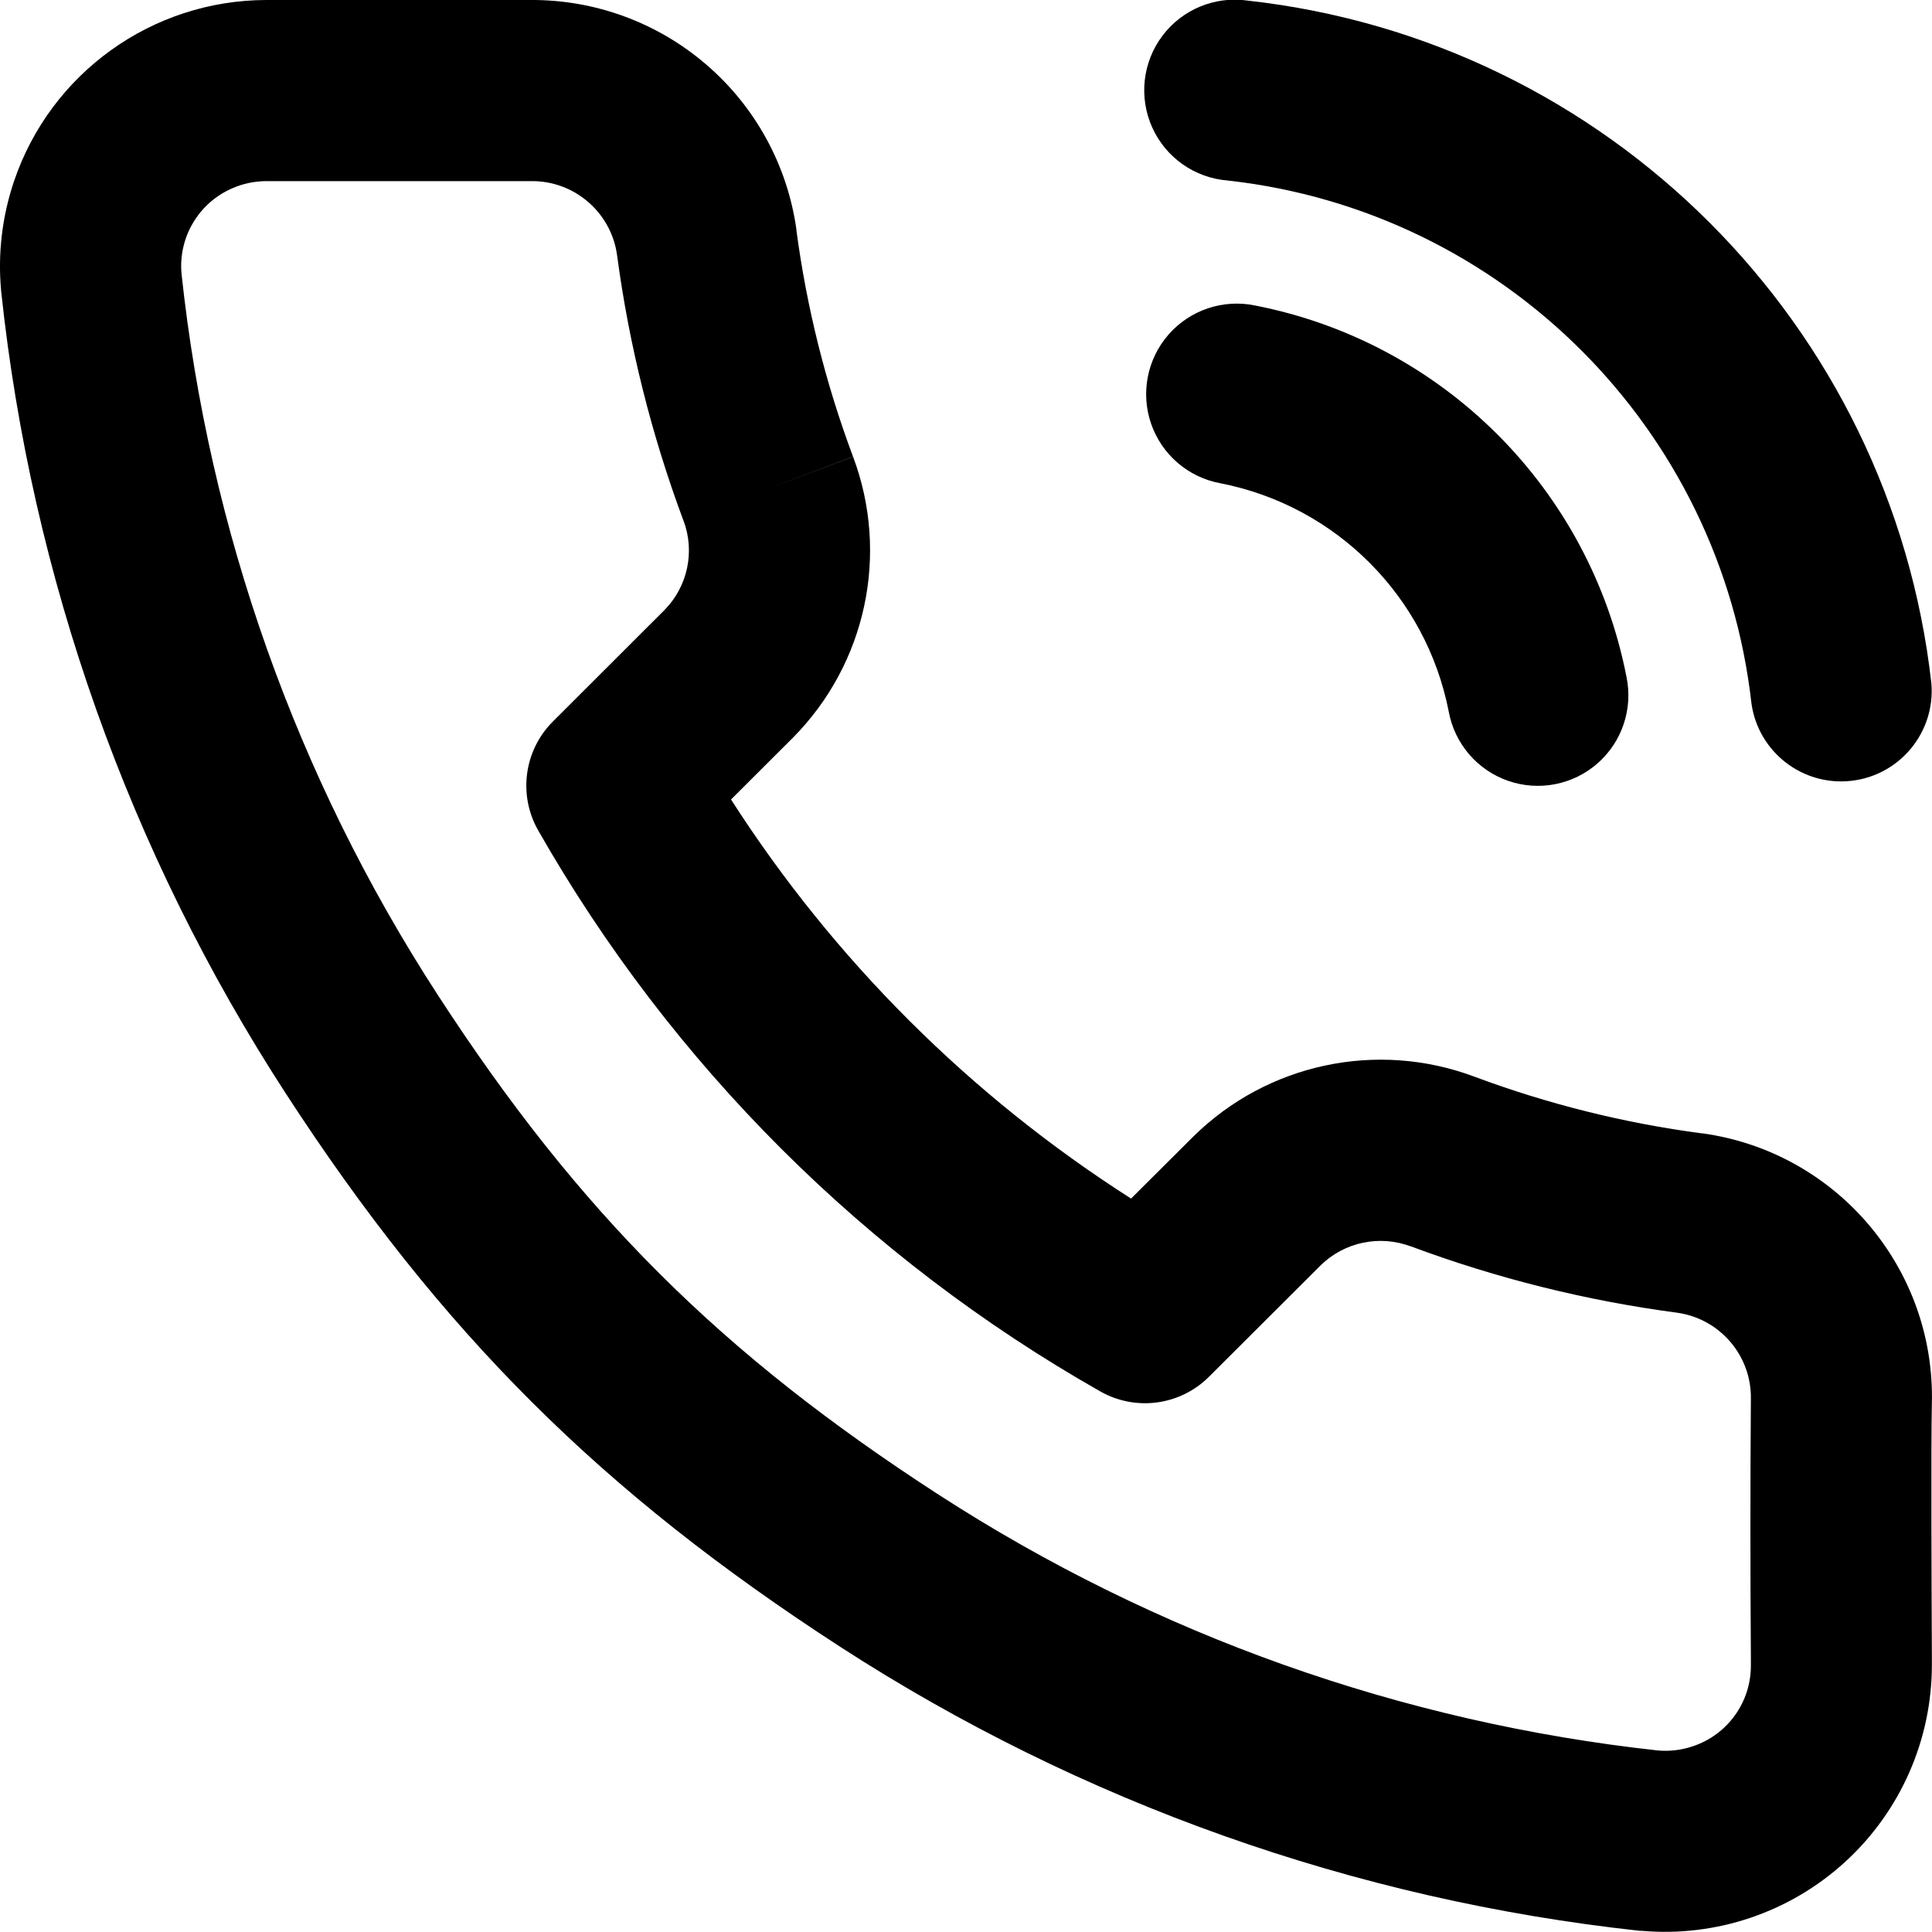
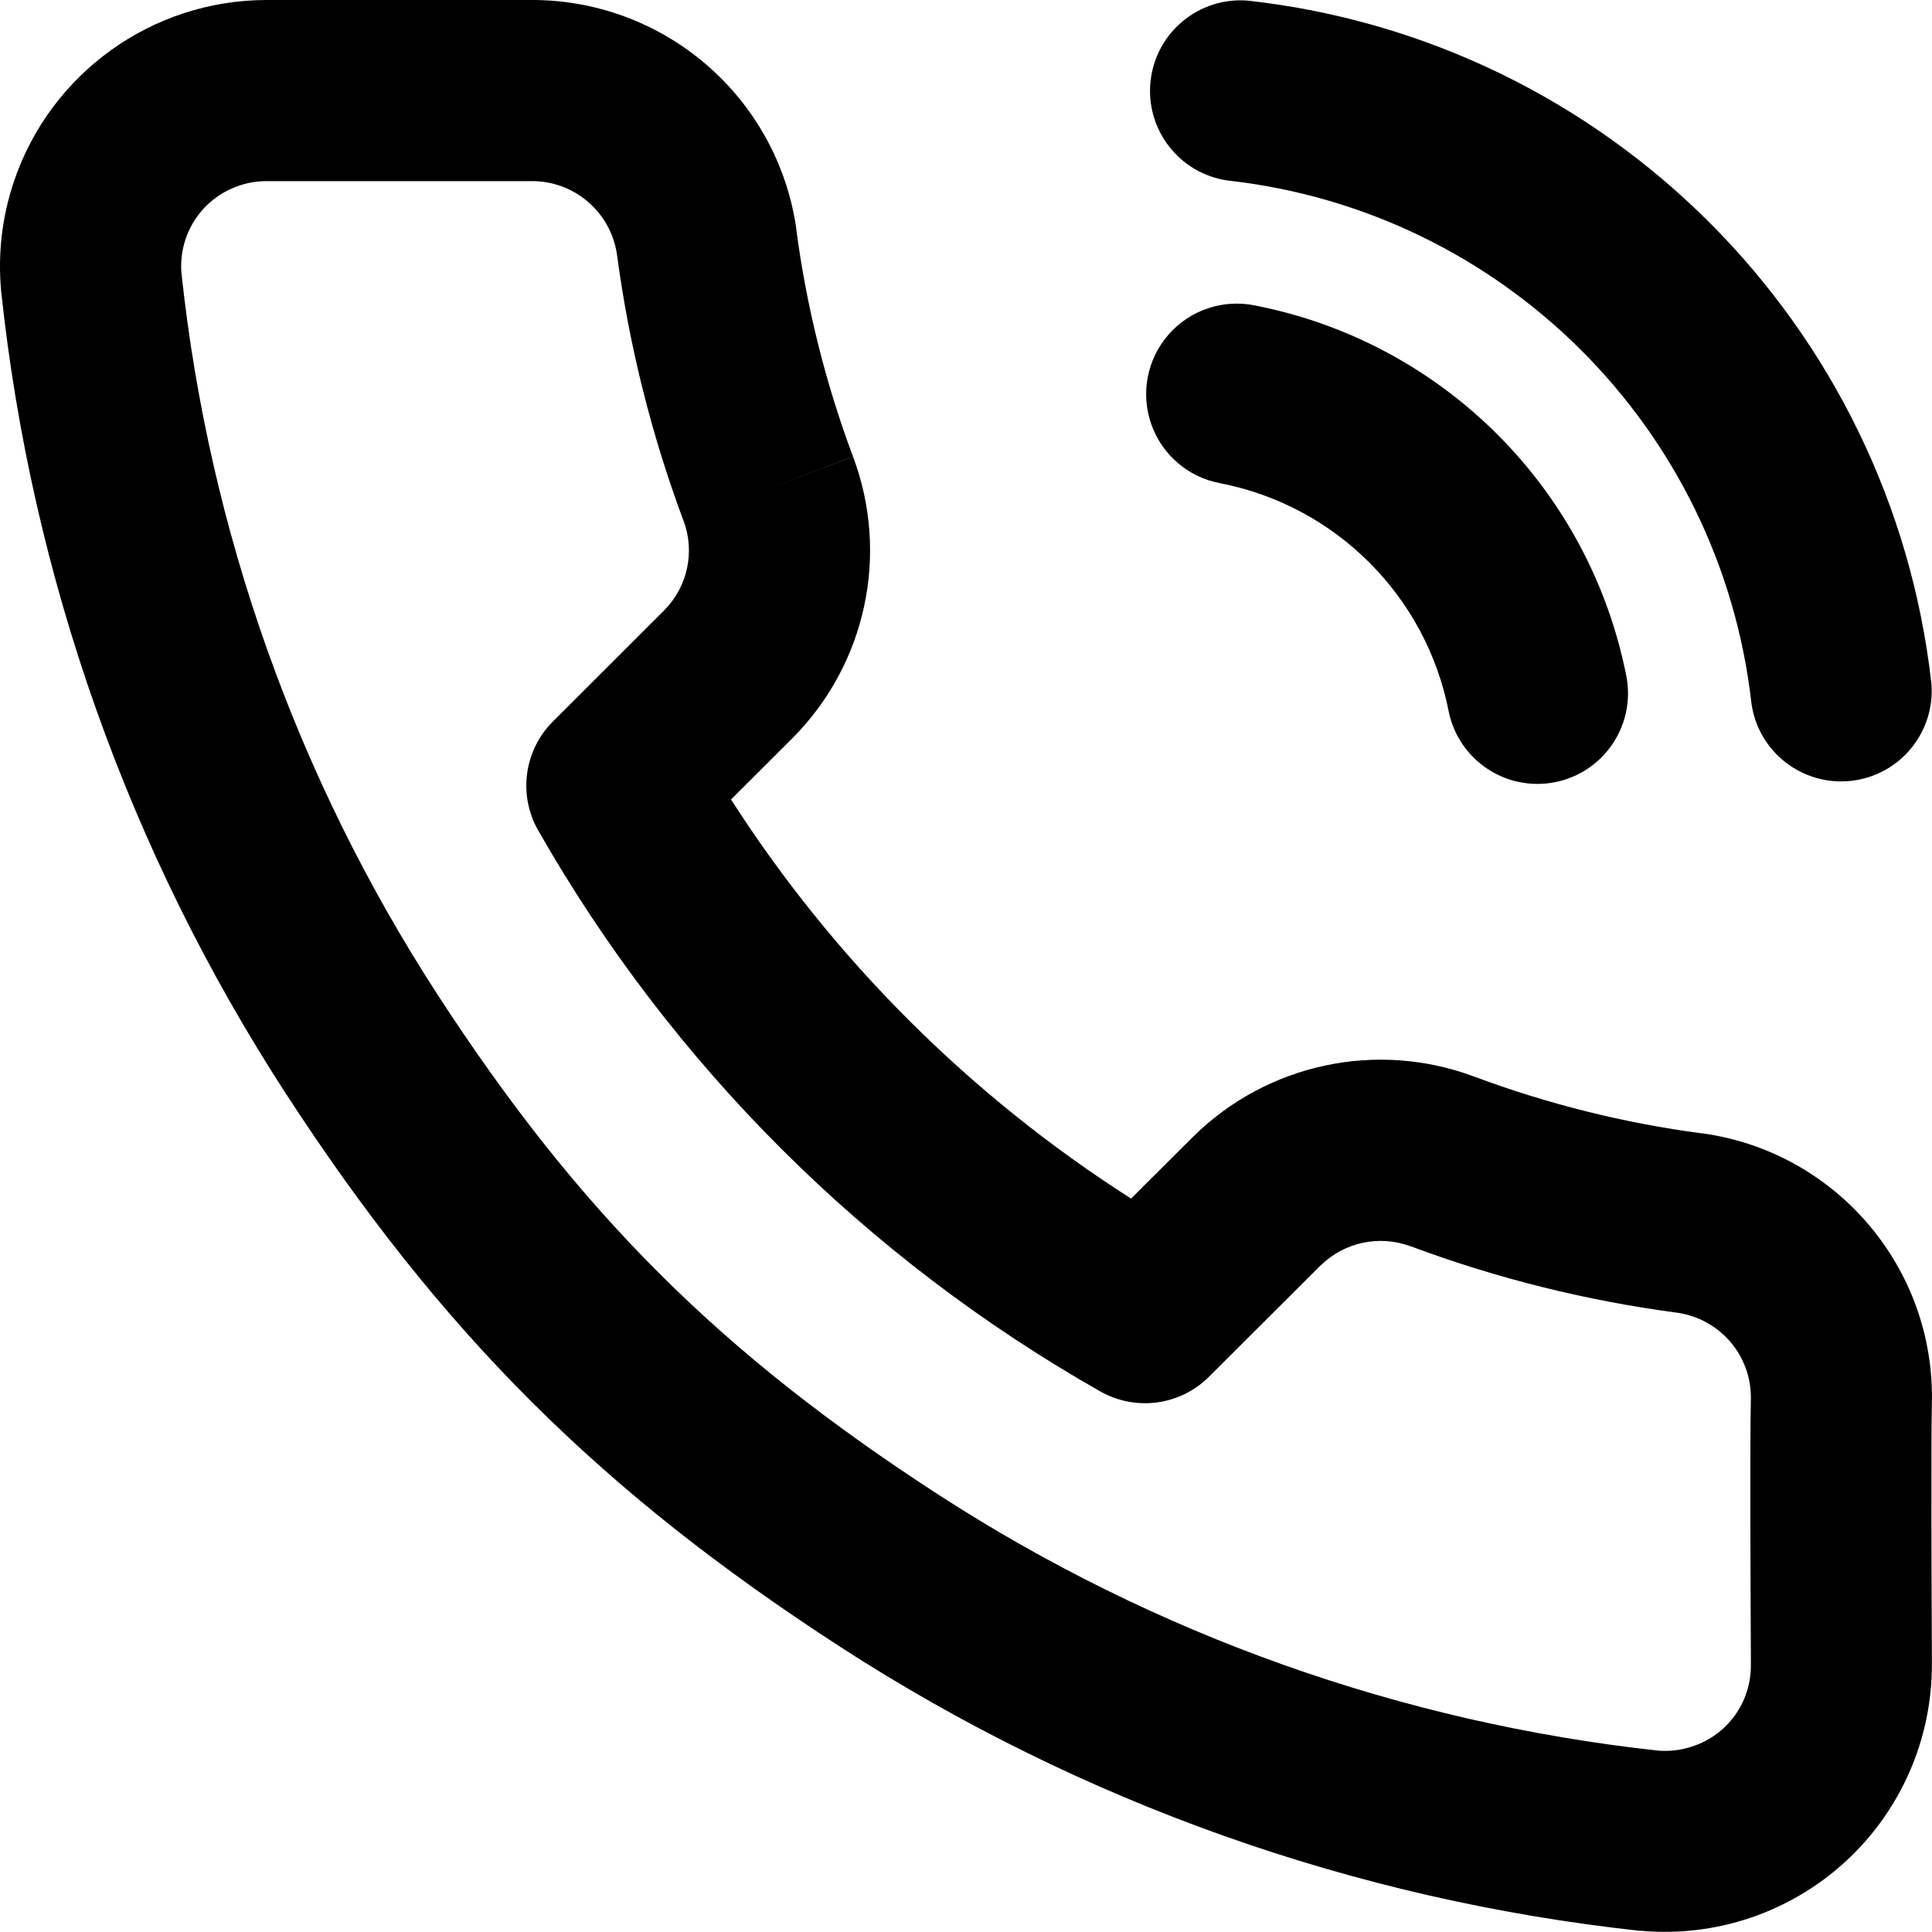
<svg xmlns="http://www.w3.org/2000/svg" width="16" height="16" fill="none" viewBox="0 0 16 16">
  <g fill="currentColor">
-     <path fill-rule="evenodd" d="M5.847.533A2.21 2.21 0 004.391 0H2.206a2.21 2.21 0 00-2.09 1.501c-.098.29-.135.598-.107.903l.001.012a15.13 15.13 0 002.355 6.637c1.29 1.987 2.615 3.304 4.596 4.587a15.197 15.197 0 006.618 2.35h.014a2.21 2.21 0 002.406-2.204v-.075c-.002-.383-.008-1.771 0-2.087A2.204 2.204 0 0014.1 9.386h-.007a8.626 8.626 0 01-1.884-.47 2.21 2.21 0 00-2.327.497l-.515.513a10.903 10.903 0 01-3.313-3.305l.51-.509.003-.003a2.204 2.204 0 00.498-2.326 8.577 8.577 0 01-.47-1.88v-.007A2.204 2.204 0 005.847.533zM4.401 1.5a.71.71 0 01.708.604c.1.753.285 1.493.55 2.205l.001.001a.703.703 0 01-.157.742l-.924.923a.75.75 0 00-.122.902 12.403 12.403 0 004.655 4.646.75.75 0 00.9-.121l.923-.921.002-.002a.71.71 0 01.746-.157h.002c.713.266 1.454.45 2.209.55a.709.709 0 01.606.715 148.67 148.67 0 000 2.134v.07a.702.702 0 01-.481.671.71.71 0 01-.286.035 13.696 13.696 0 01-5.957-2.117c-1.805-1.168-2.979-2.335-4.153-4.144a13.63 13.63 0 01-2.12-5.972.702.702 0 01.419-.704c.09-.04.187-.06.286-.06H4.4zm2.664 2.283v-.001l-.703.264.703-.263z" clip-rule="evenodd" />
-     <path d="M10.333.005a.75.75 0 10-.166 1.49 4.91 4.91 0 014.338 4.332.75.75 0 001.49-.167A6.41 6.41 0 0010.333.005z" />
-     <path d="M10.394 2.53a.75.75 0 10-.288 1.472 2.395 2.395 0 011.892 1.892.75.75 0 101.472-.288 3.894 3.894 0 00-3.076-3.076z" />
+     <path fill-rule="evenodd" d="M5.847.533A2.21 2.21 0 004.391 0H2.206a2.21 2.21 0 00-2.09 1.501c-.098.29-.135.598-.107.903l.001.012a15.13 15.13 0 002.355 6.637c1.29 1.987 2.615 3.304 4.596 4.587a15.196 15.196 0 006.618 2.35h.014a2.21 2.21 0 002.406-2.204v-.075c-.002-.383-.008-1.77 0-2.087A2.204 2.204 0 0014.1 9.386h-.007a8.626 8.626 0 01-1.884-.47 2.21 2.21 0 00-2.327.497l-.515.513a10.903 10.903 0 01-3.313-3.305l.51-.509.003-.003a2.204 2.204 0 00.498-2.326 8.577 8.577 0 01-.47-1.88v-.007A2.204 2.204 0 005.847.533zM4.401 1.5a.71.71 0 01.708.604c.1.753.285 1.493.55 2.205l.001.001a.703.703 0 01-.157.742l-.924.923a.75.75 0 00-.122.902 12.403 12.403 0 004.655 4.646.75.75 0 00.9-.121l.923-.921.002-.001a.709.709 0 01.746-.158h.002c.713.266 1.454.45 2.209.55a.709.709 0 01.606.715c-.009.342-.002 1.762 0 2.134v.07a.702.702 0 01-.481.671.711.711 0 01-.286.036 13.697 13.697 0 01-5.957-2.117c-1.805-1.169-2.979-2.336-4.153-4.145a13.631 13.631 0 01-2.12-5.972.702.702 0 01.419-.704c.09-.04.187-.06.286-.06H4.4zm2.664 2.283v-.001l-.703.264.703-.263z" clip-rule="evenodd" />
+     <path d="M10.333.005a.75.75 0 00-.166 1.49 4.91 4.91 0 014.338 4.332.75.75 0 001.49-.167A6.41 6.41 0 0010.333.005z" />
+     <path d="M10.394 2.53a.75.75 0 10-.288 1.472 2.395 2.395 0 011.892 1.892.75.75 0 001.472-.288 3.895 3.895 0 00-3.076-3.076z" />
  </g>
</svg>
